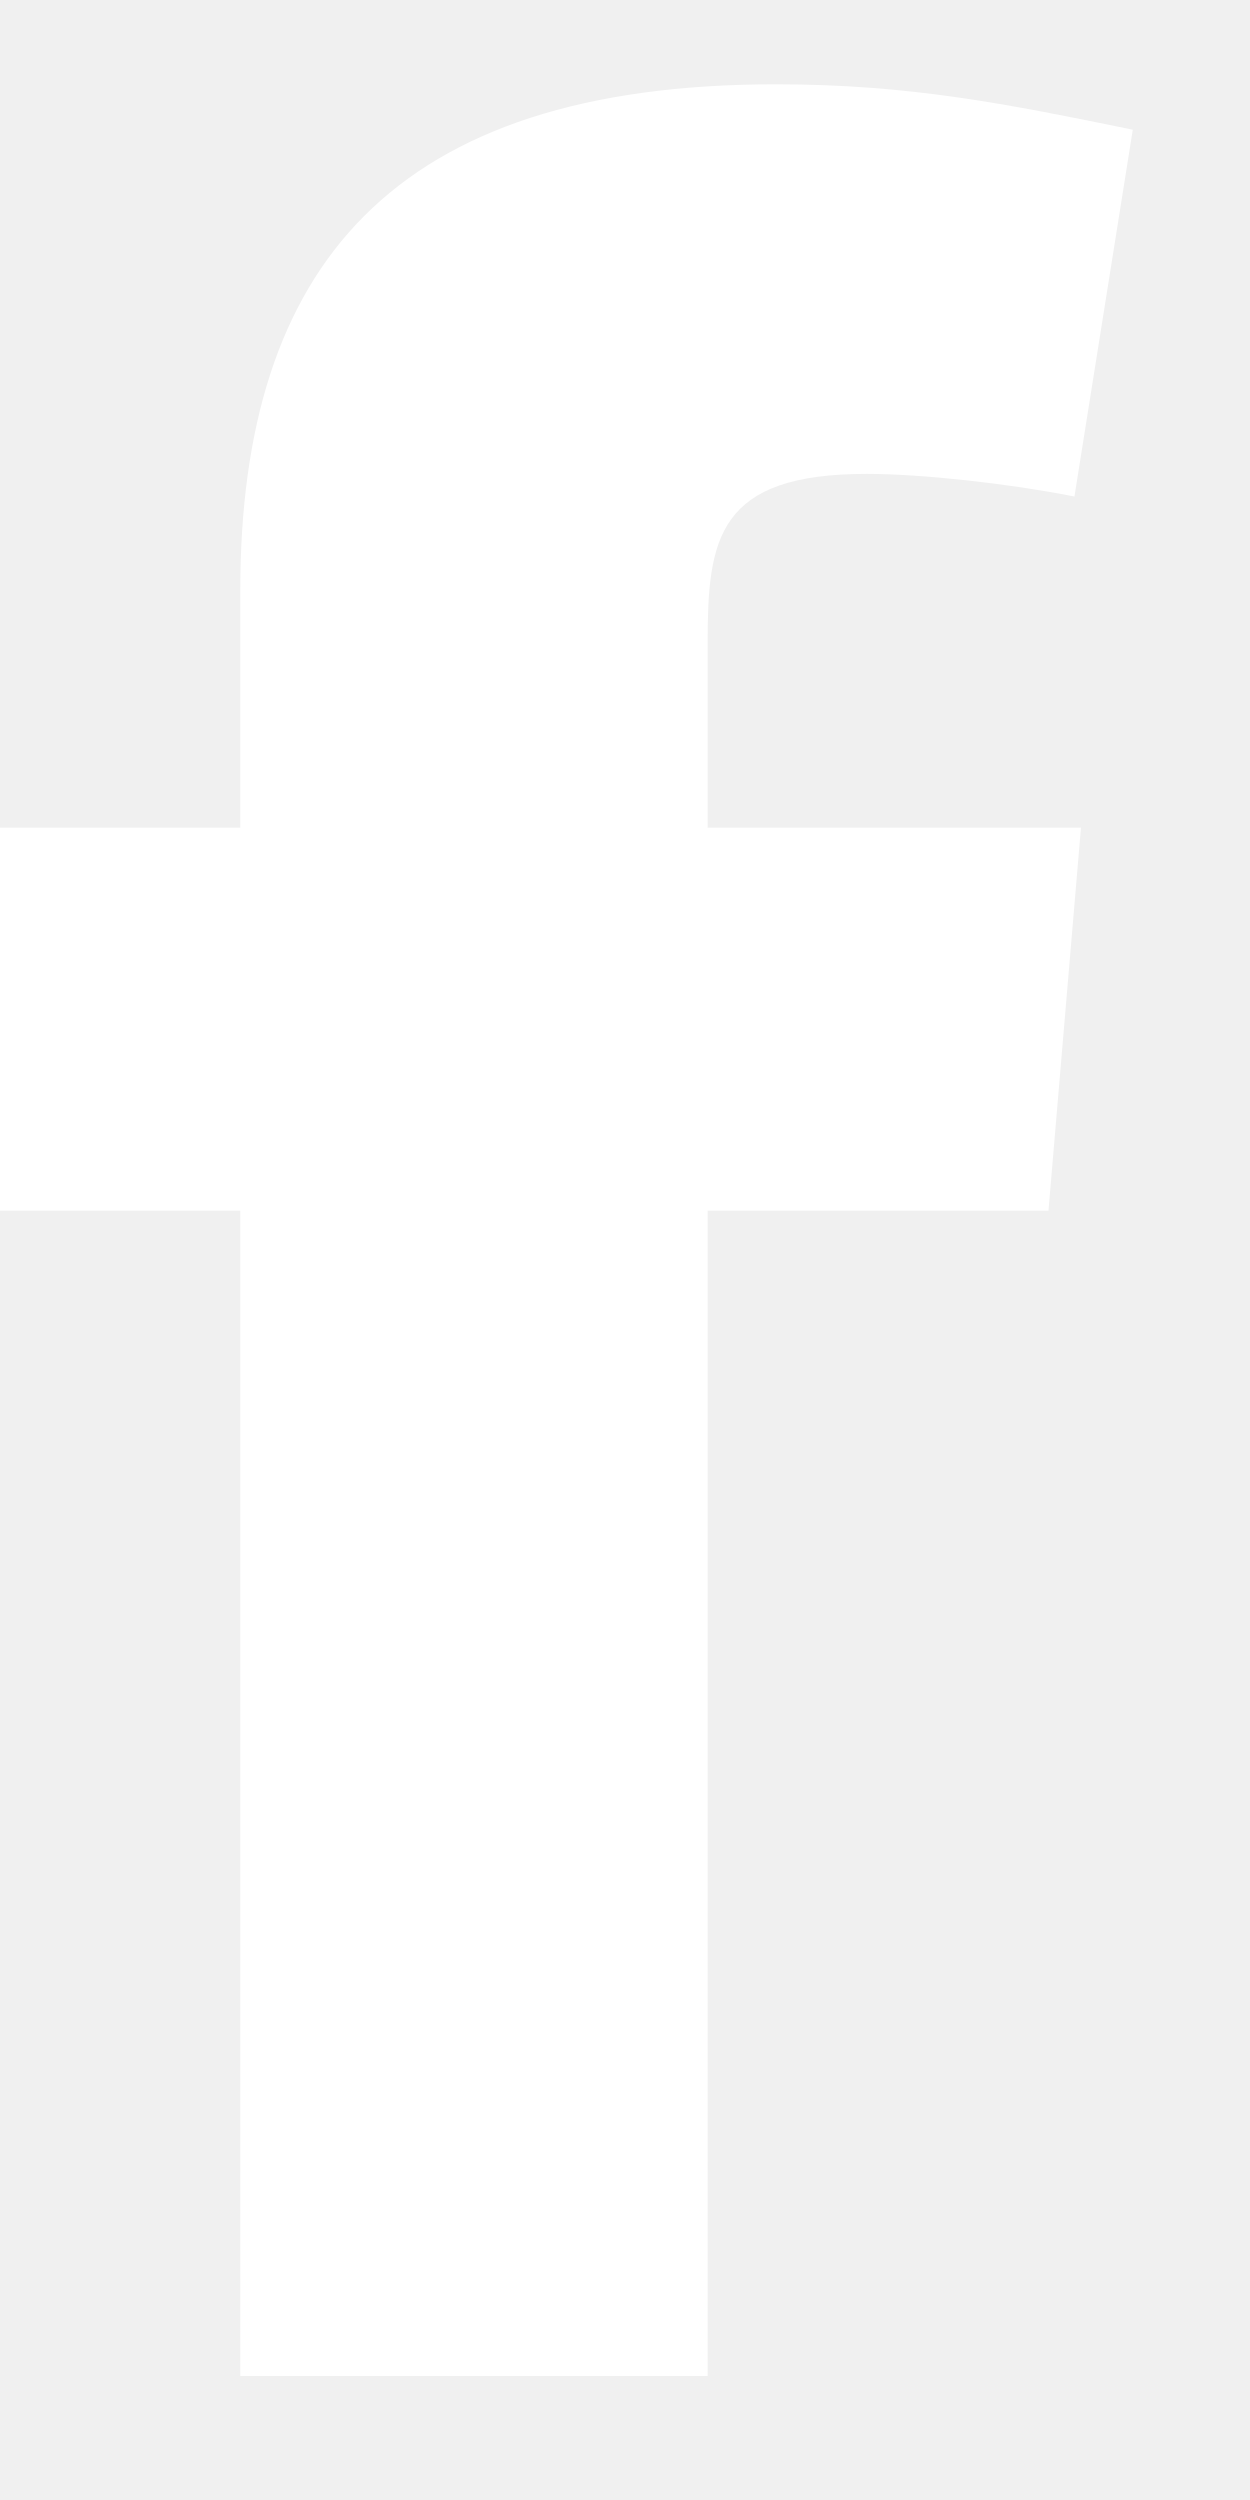
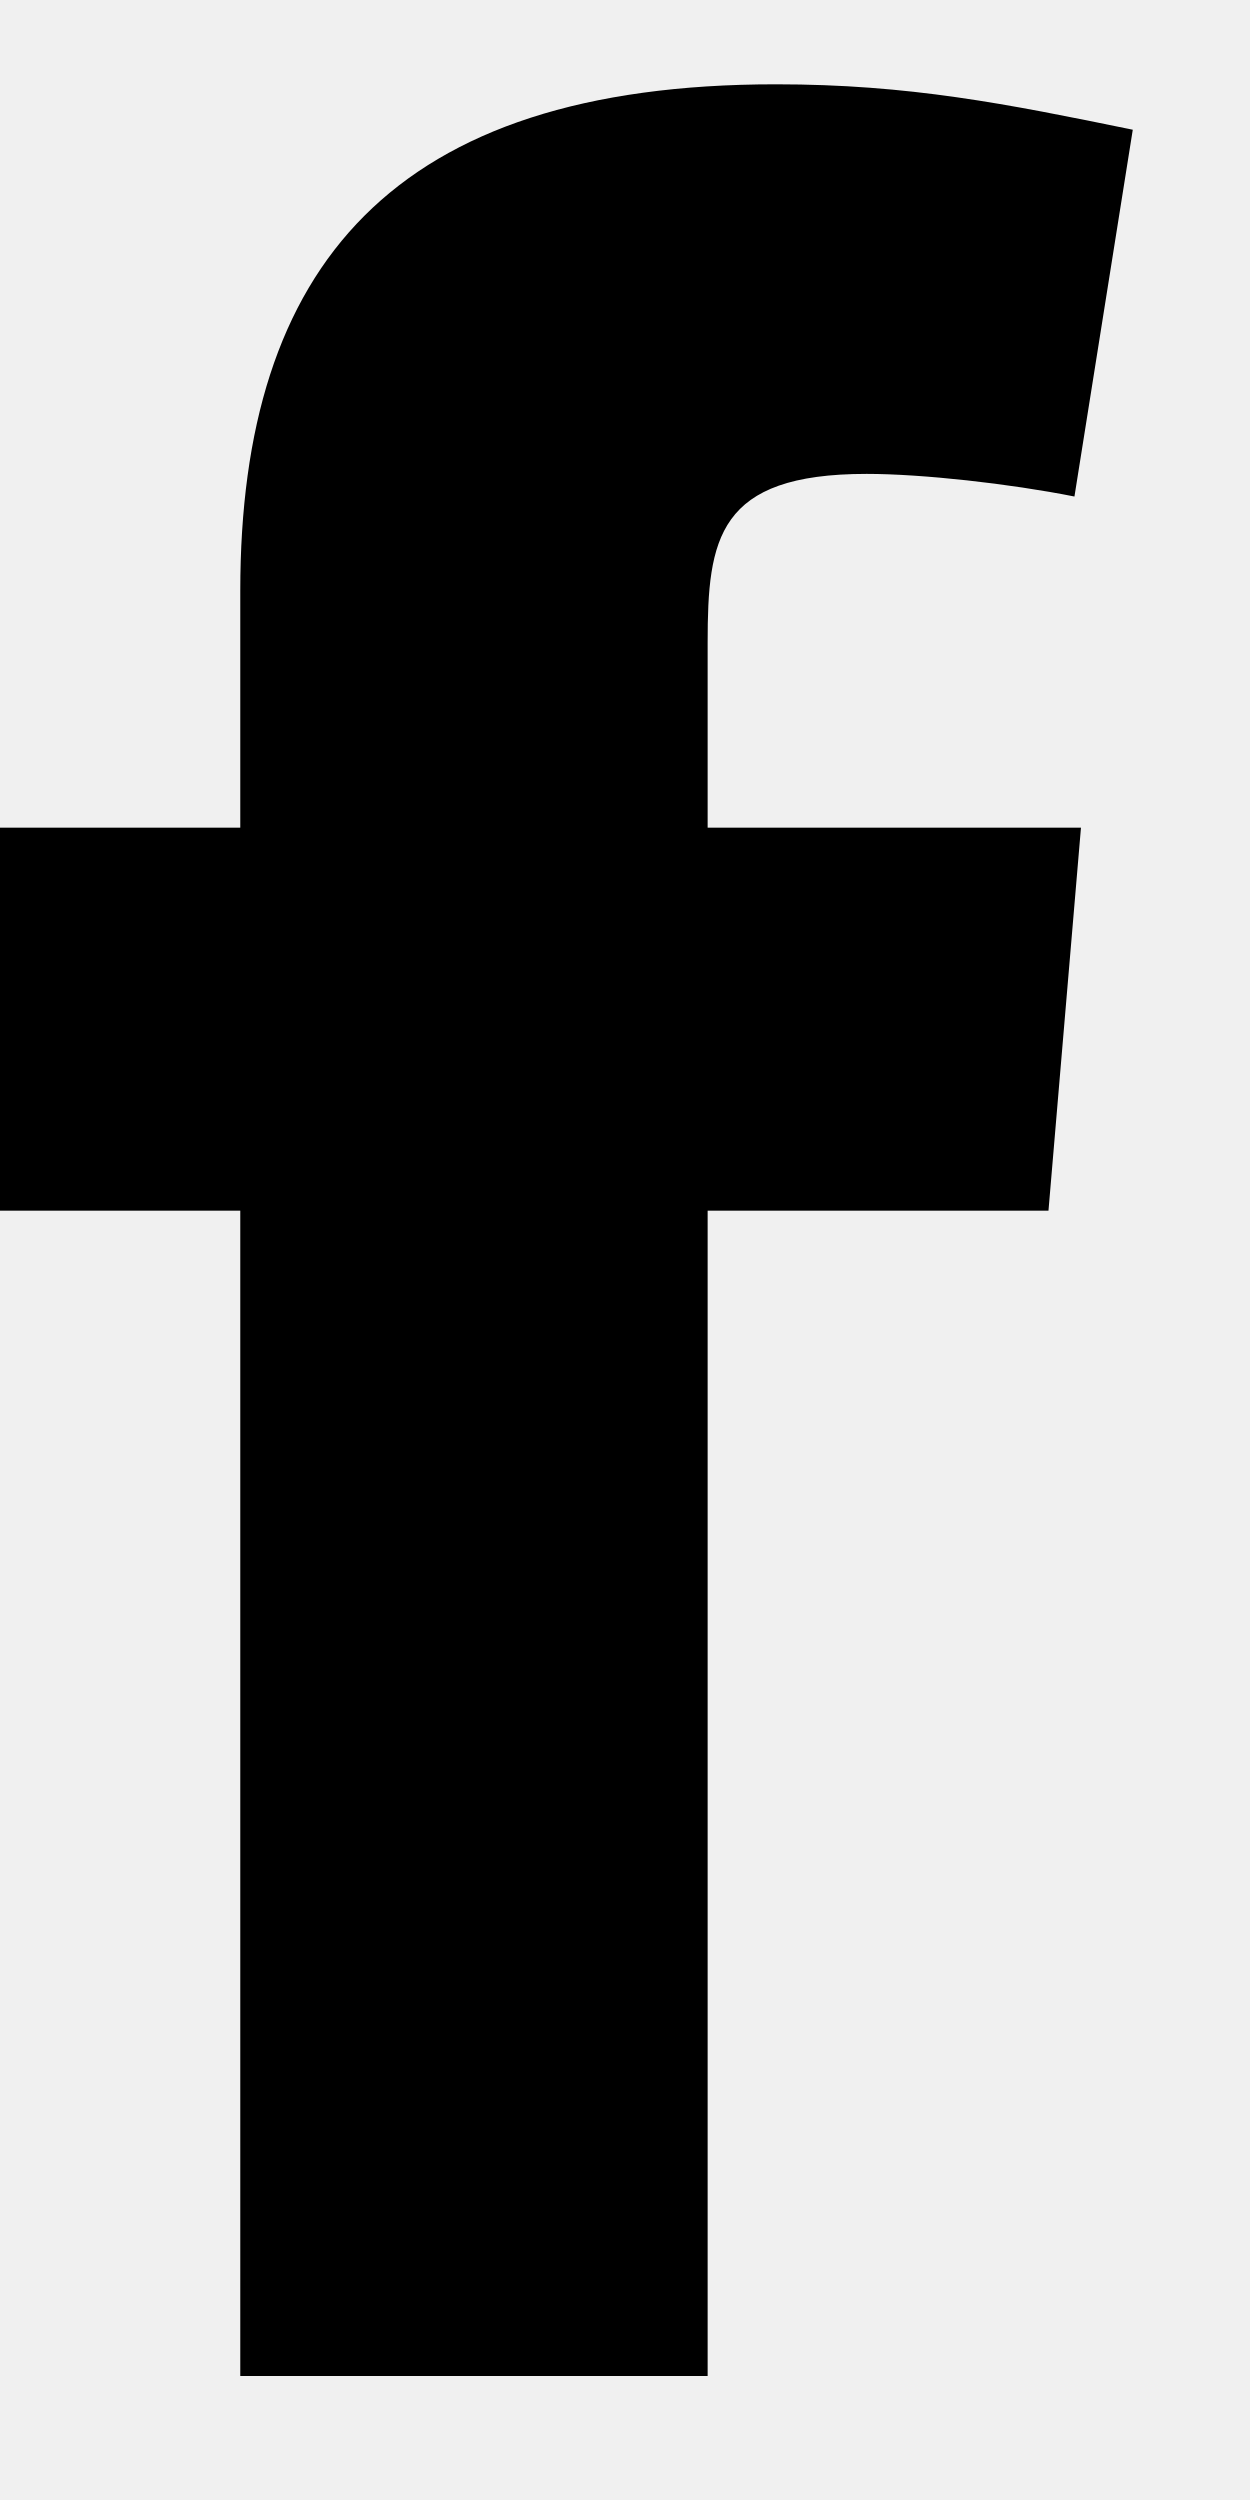
- <svg xmlns="http://www.w3.org/2000/svg" width="9" height="18" viewBox="0 0 9 18" fill="none">
-   <path fill-rule="evenodd" clip-rule="evenodd" d="M7.736 3.575C7.269 3.482 6.637 3.412 6.24 3.412C5.165 3.412 5.095 3.879 5.095 4.627V5.959H7.783L7.549 8.717H5.095V17.107H1.73V8.717H0L0 5.959H1.73V4.253C1.73 1.916 2.828 0.607 5.586 0.607C6.544 0.607 7.245 0.747 8.156 0.934L7.736 3.575Z" fill="white" />
+ <svg xmlns="http://www.w3.org/2000/svg" width="9" height="18" viewBox="0 0 9 18">
+   <path fill-rule="evenodd" clip-rule="evenodd" d="M7.736 3.575C7.269 3.482 6.637 3.412 6.24 3.412C5.165 3.412 5.095 3.879 5.095 4.627V5.959H7.783L7.549 8.717H5.095V17.107H1.73V8.717H0L0 5.959H1.73V4.253C1.73 1.916 2.828 0.607 5.586 0.607C6.544 0.607 7.245 0.747 8.156 0.934L7.736 3.575Z" />
</svg>
